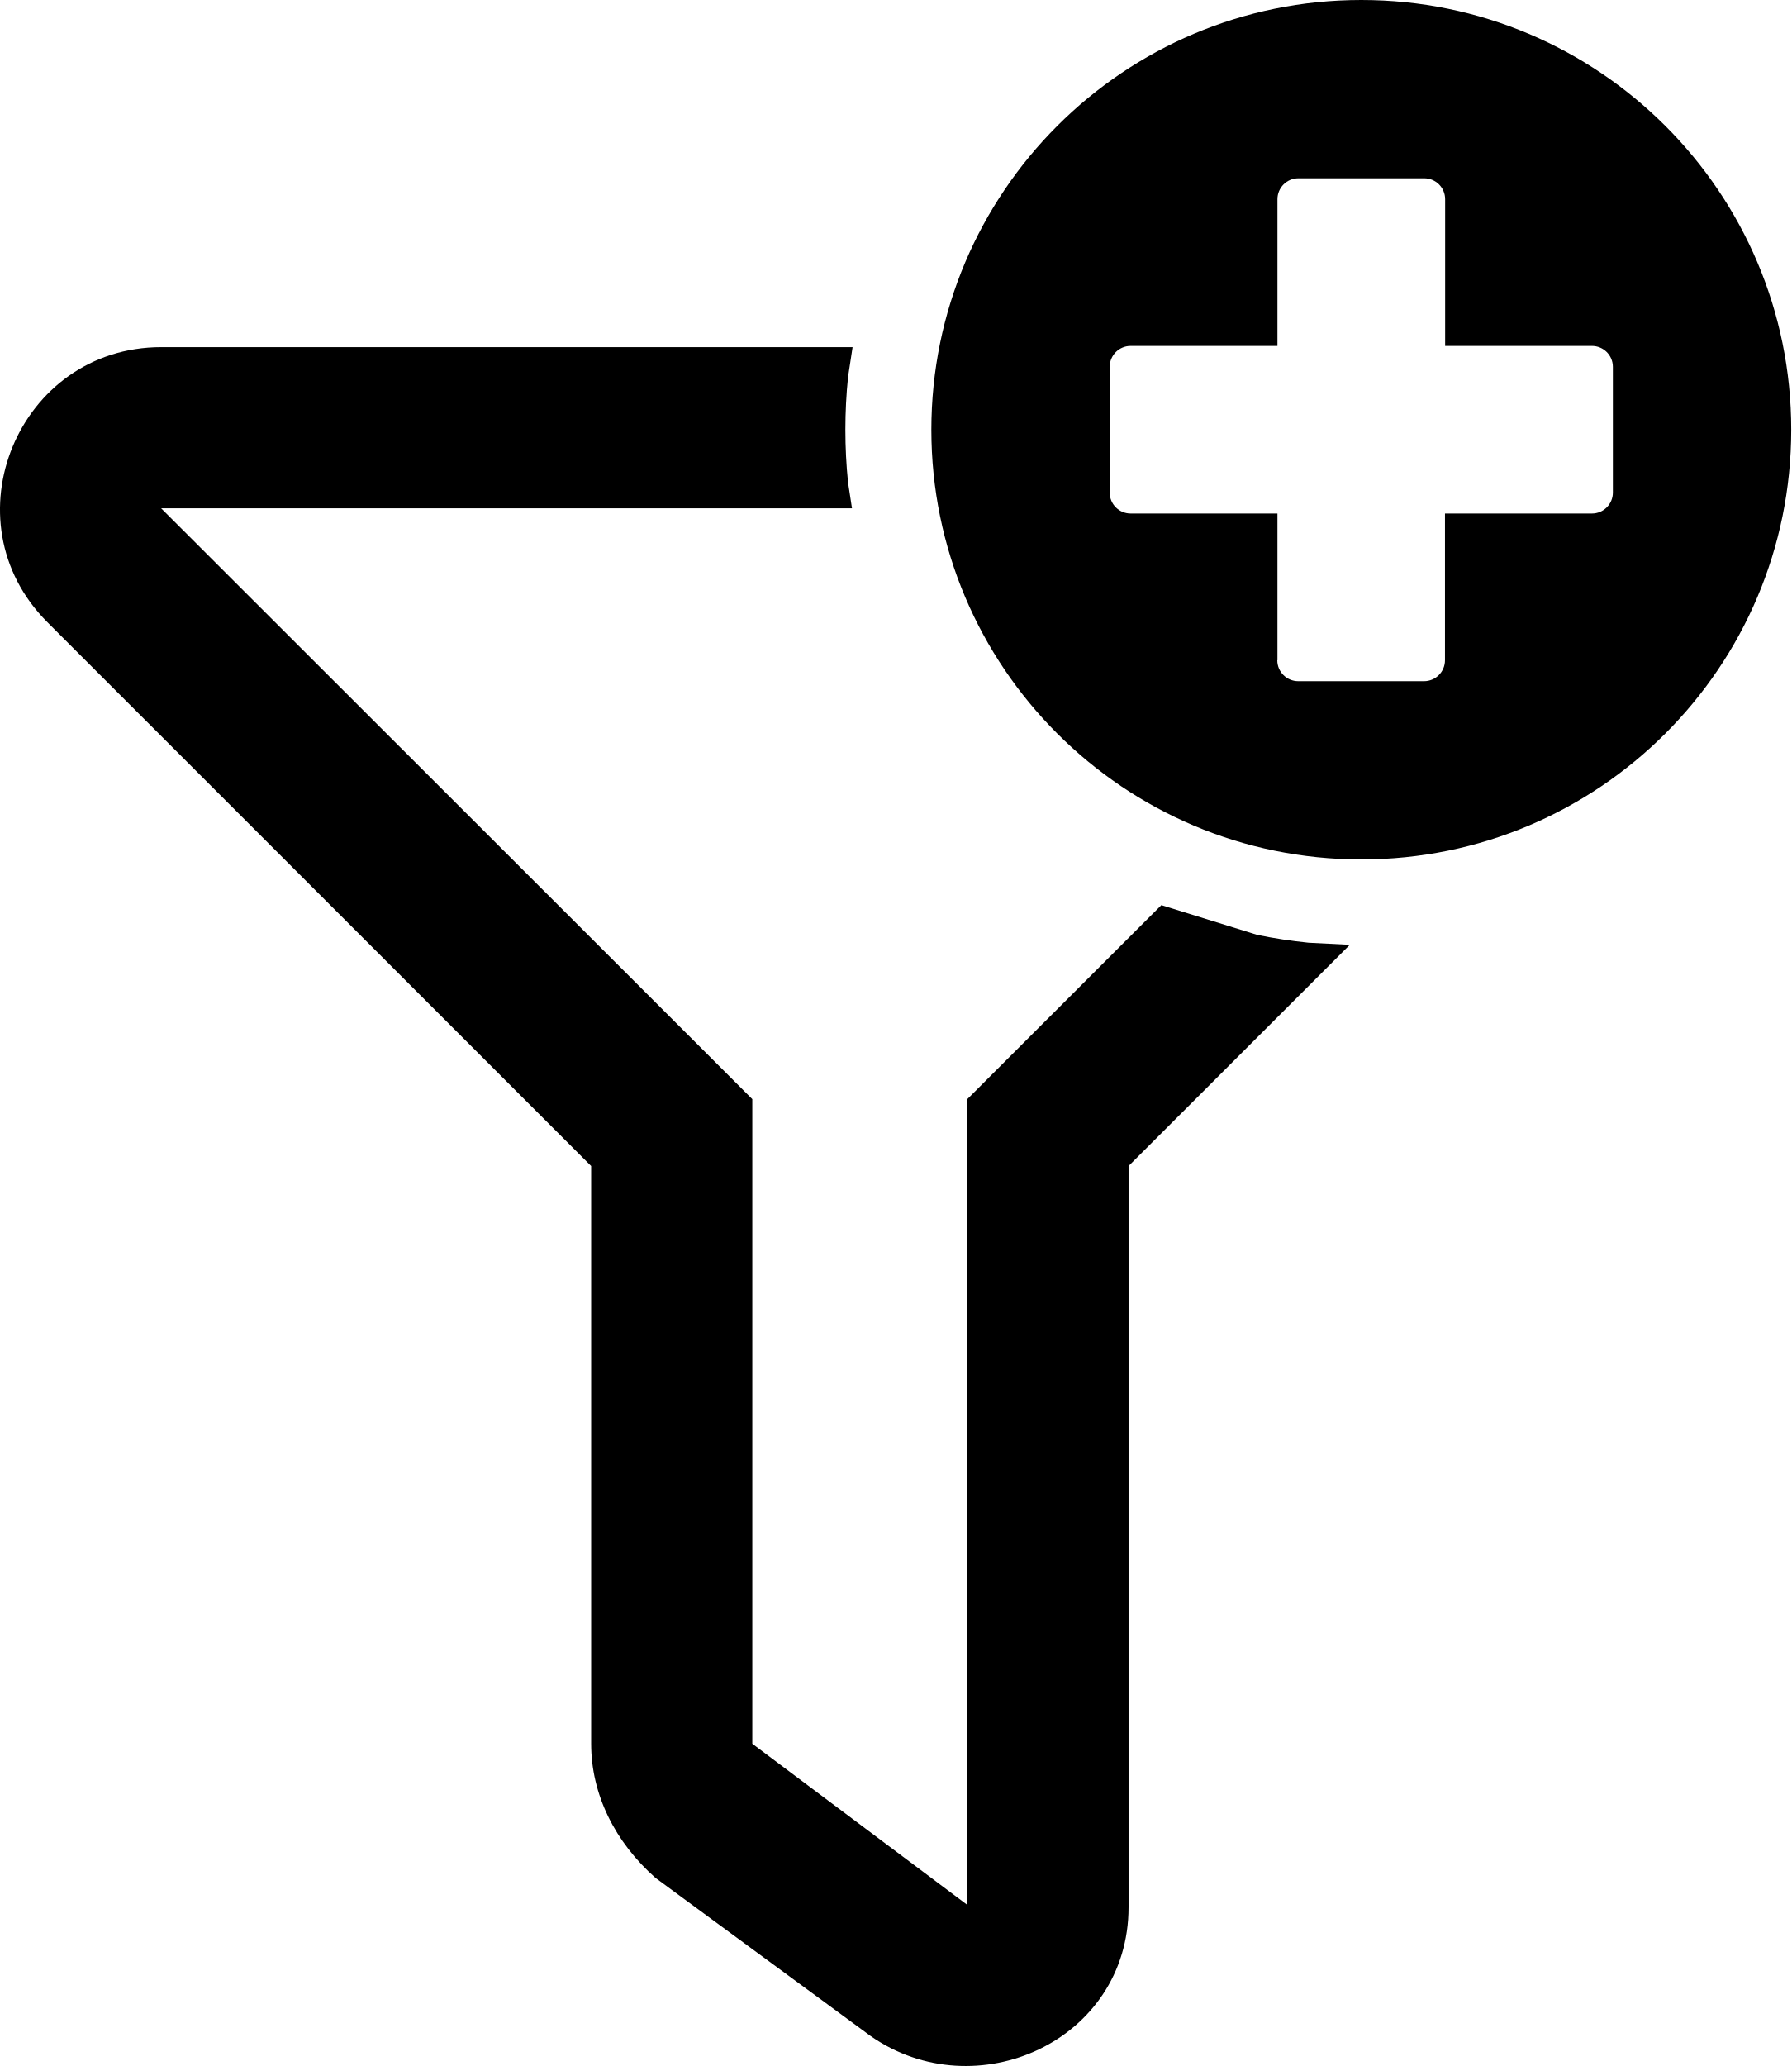
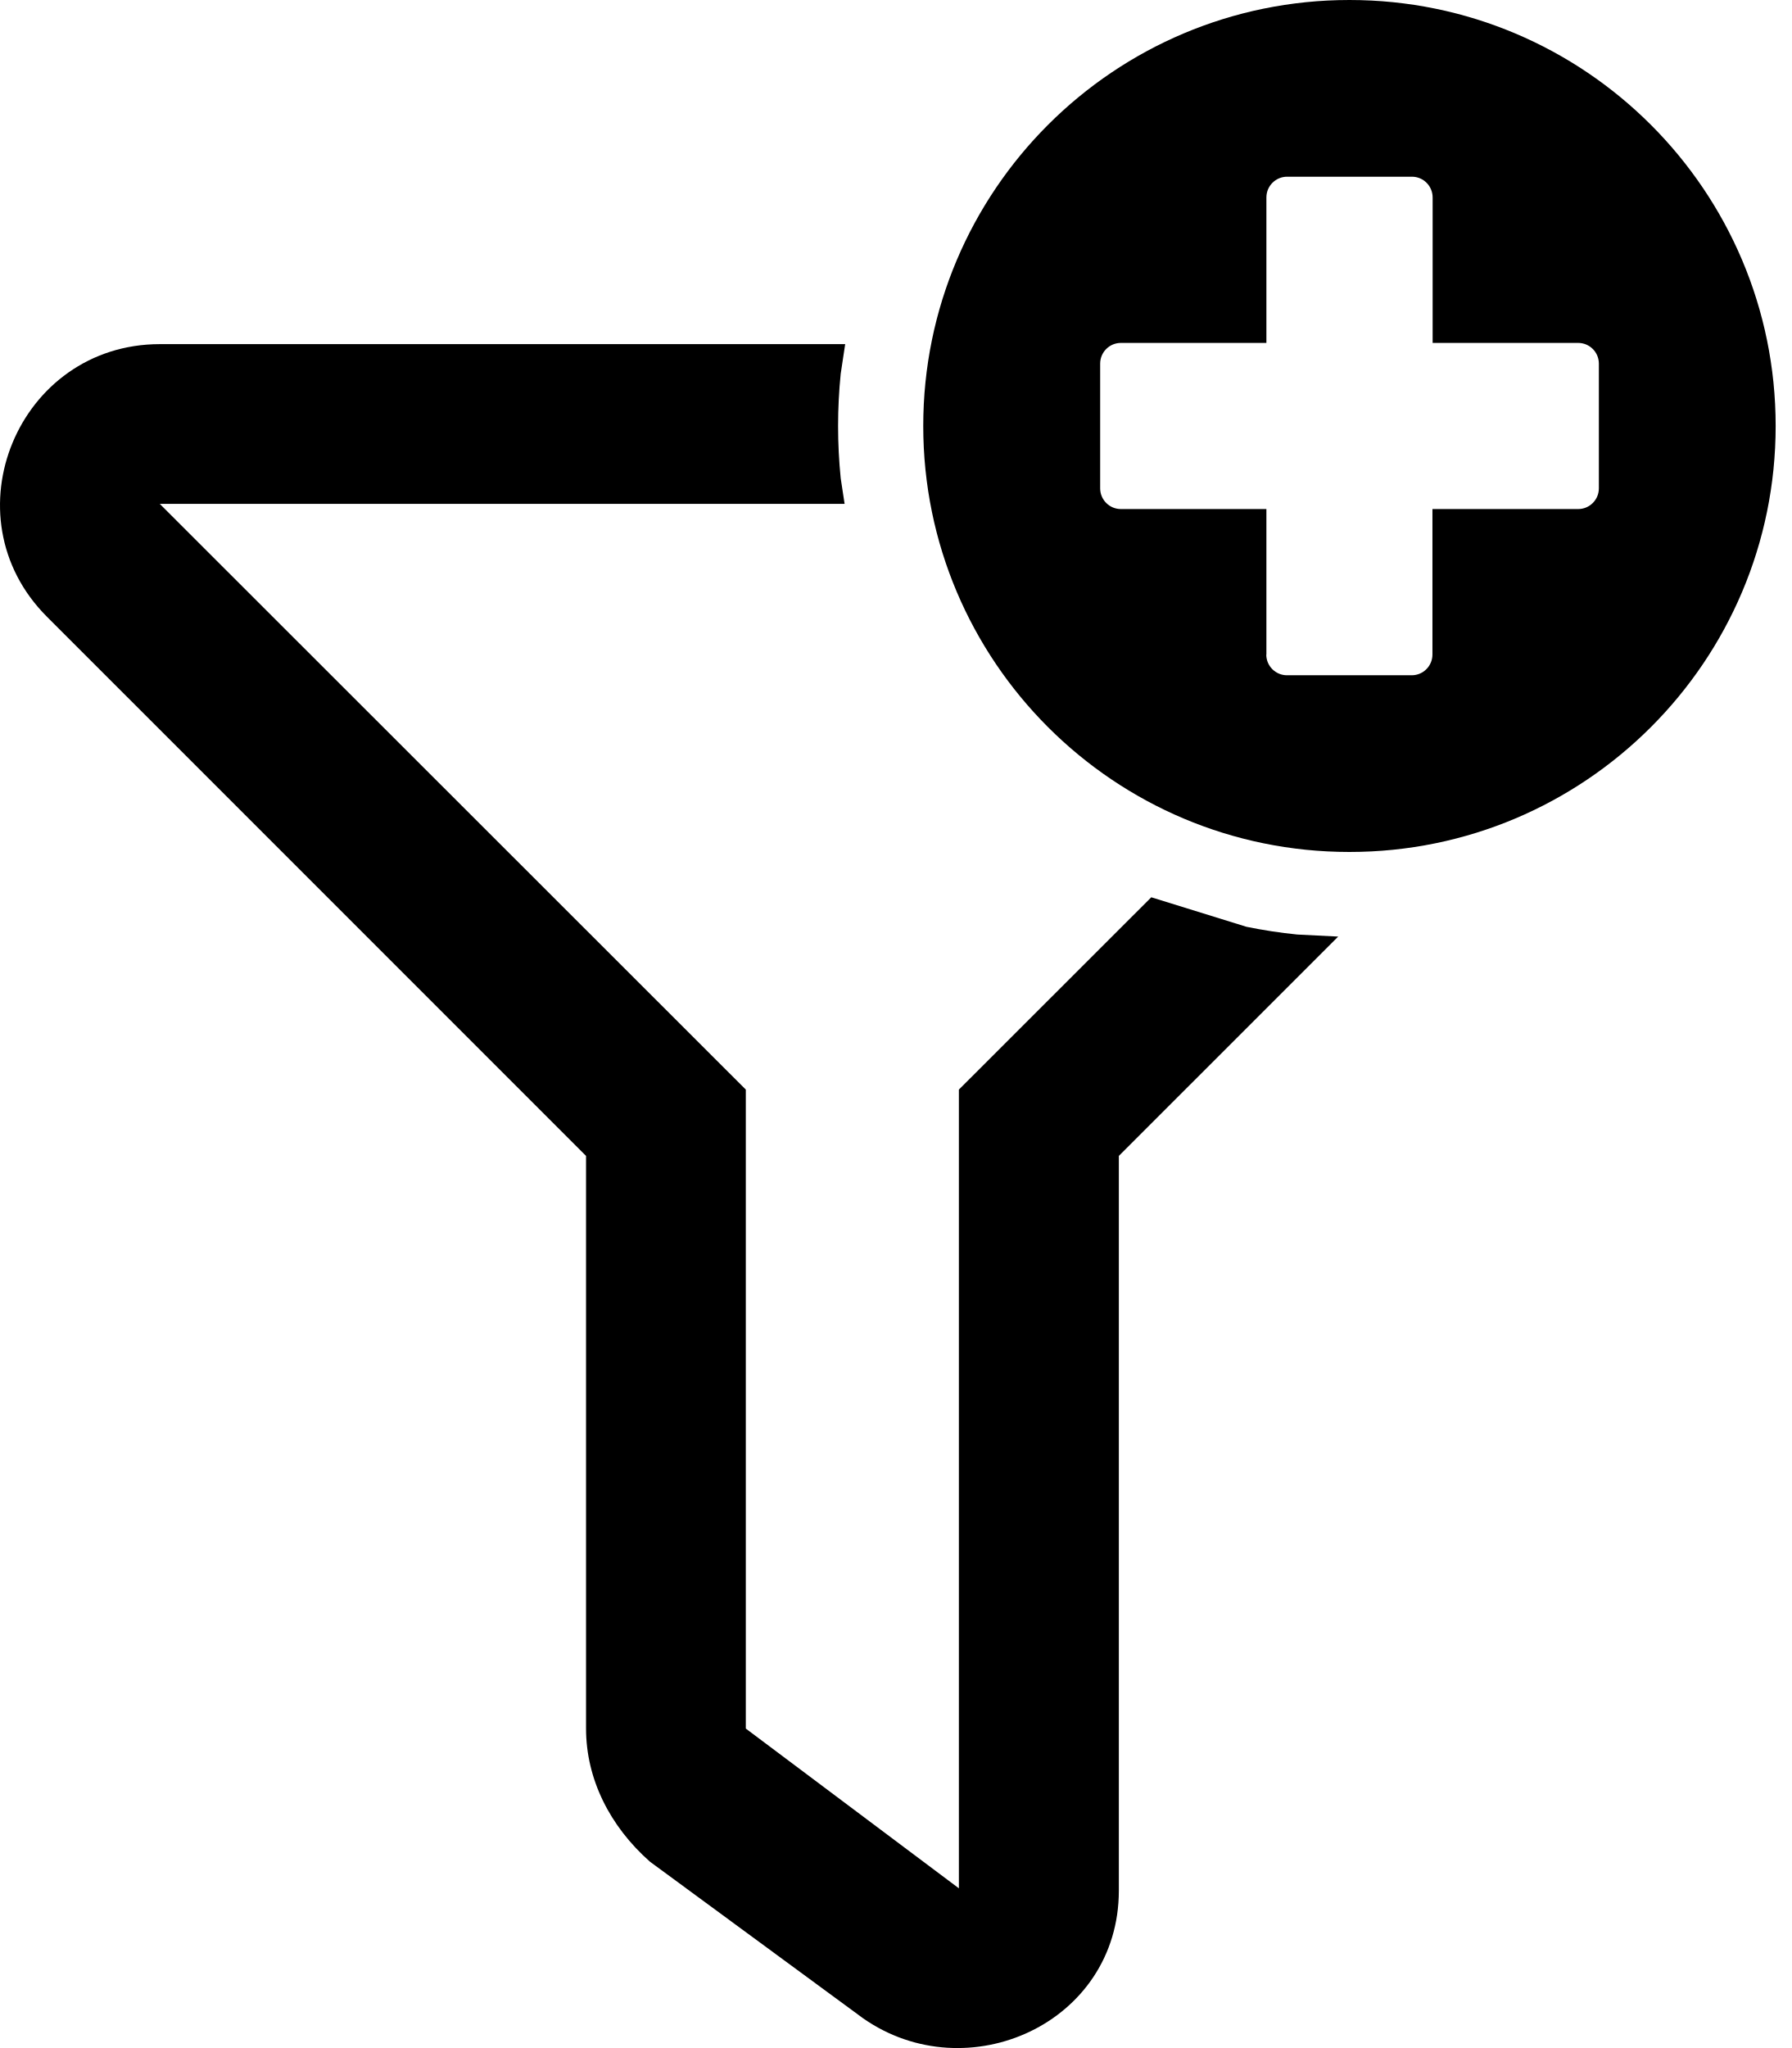
- <svg xmlns="http://www.w3.org/2000/svg" width="1032" height="1190" overflow="hidden">
-   <defs>
-     <clipPath id="clip0">
-       <rect x="5314" y="4112" width="1032" height="1190" />
-     </clipPath>
-   </defs>
-   <g clip-path="url(#clip0)" transform="translate(-5314 -4112)">
-     <path d="M5406.97 4311.94 5805.21 4311.94 5802.59 4329.15C5801.57 4339.13 5801.05 4349.26 5801.05 4359.51 5801.05 4369.77 5801.57 4379.9 5802.59 4389.88L5804.86 4404.76 5406.83 4404.76 5747.43 4745.1 5747.43 5116.37 5871.28 5209.19 5871.28 4745.1 5983.11 4633.35 6038.39 4650.5C6048.07 4652.48 6057.91 4653.98 6067.9 4655L6091.69 4656.2 5964.21 4783.63 5964.21 5210.46C5964.21 5287.7 5876.1 5326.99 5815.59 5284.72L5691.73 5193.72C5668.34 5173.08 5654.58 5145.57 5654.58 5116.37L5654.58 4783.63 5341.29 4470.37C5282.88 4411.97 5324.47 4311.94 5406.97 4311.94ZM6062.05 4214.68C6055.39 4214.68 6049.99 4220.07 6049.99 4226.73L6049.99 4311.25 5965.41 4311.25C5958.75 4311.25 5953.35 4316.64 5953.35 4323.3L5953.35 4395.73C5953.35 4402.38 5958.75 4407.78 5965.41 4407.78L6049.99 4407.78 6049.99 4492.3 6049.9 4492.3C6049.9 4498.95 6055.3 4504.35 6061.96 4504.35L6134.45 4504.35C6141.11 4504.35 6146.51 4498.95 6146.51 4492.3L6146.51 4407.78 6231.18 4407.78C6237.84 4407.78 6243.24 4402.38 6243.24 4395.73L6243.24 4323.3C6243.24 4316.64 6237.84 4311.25 6231.18 4311.25L6146.6 4311.25 6146.6 4226.73C6146.6 4220.07 6141.2 4214.68 6134.54 4214.68ZM6098.3 4112C6235.1 4112 6346 4222.82 6346 4359.51 6345.99 4496.21 6235.09 4607.02 6098.3 4607.03 5961.49 4607.03 5850.59 4496.21 5850.59 4359.51 5850.59 4222.82 5961.49 4112 6098.3 4112Z" fill-rule="evenodd" />
-   </g>
+ <svg xmlns="http://www.w3.org/2000/svg" version="1.1" width="28" height="32" viewBox="0 0 28 32">
+   <path d="M2.5 5.377h10.709l-0.070 0.463c-0.027 0.268-0.041 0.541-0.041 0.816s0.014 0.548 0.041 0.817l0.061 0.4h-10.703l9.159 9.152v9.984l3.33 2.496v-12.48l3.007-3.005 1.487 0.461c0.26 0.053 0.525 0.094 0.794 0.121l0.64 0.032-3.428 3.427v11.478c0 2.077-2.369 3.134-3.997 1.997l-3.331-2.447c-0.629-0.555-0.999-1.295-0.999-2.080v-8.948l-8.425-8.424c-1.571-1.57-0.452-4.26 1.766-4.26zM20.116 2.761c-0.179 0-0.324 0.145-0.324 0.324v2.273h-2.274c-0.179 0-0.324 0.145-0.324 0.324v1.948c0 0.179 0.145 0.324 0.324 0.324h2.274v2.273h-0.002c0 0.179 0.145 0.324 0.324 0.324h1.949c0.179 0 0.324-0.145 0.324-0.324v-2.273h2.277c0.179 0 0.324-0.145 0.324-0.324v-1.948c0-0.179-0.145-0.324-0.324-0.324h-2.274v-2.273c0-0.179-0.145-0.324-0.324-0.324zM21.090 0c3.679 0 6.661 2.98 6.661 6.656s-2.982 6.656-6.661 6.656c-3.679 0-6.661-2.98-6.661-6.656s2.982-6.656 6.661-6.656z" />
</svg>
